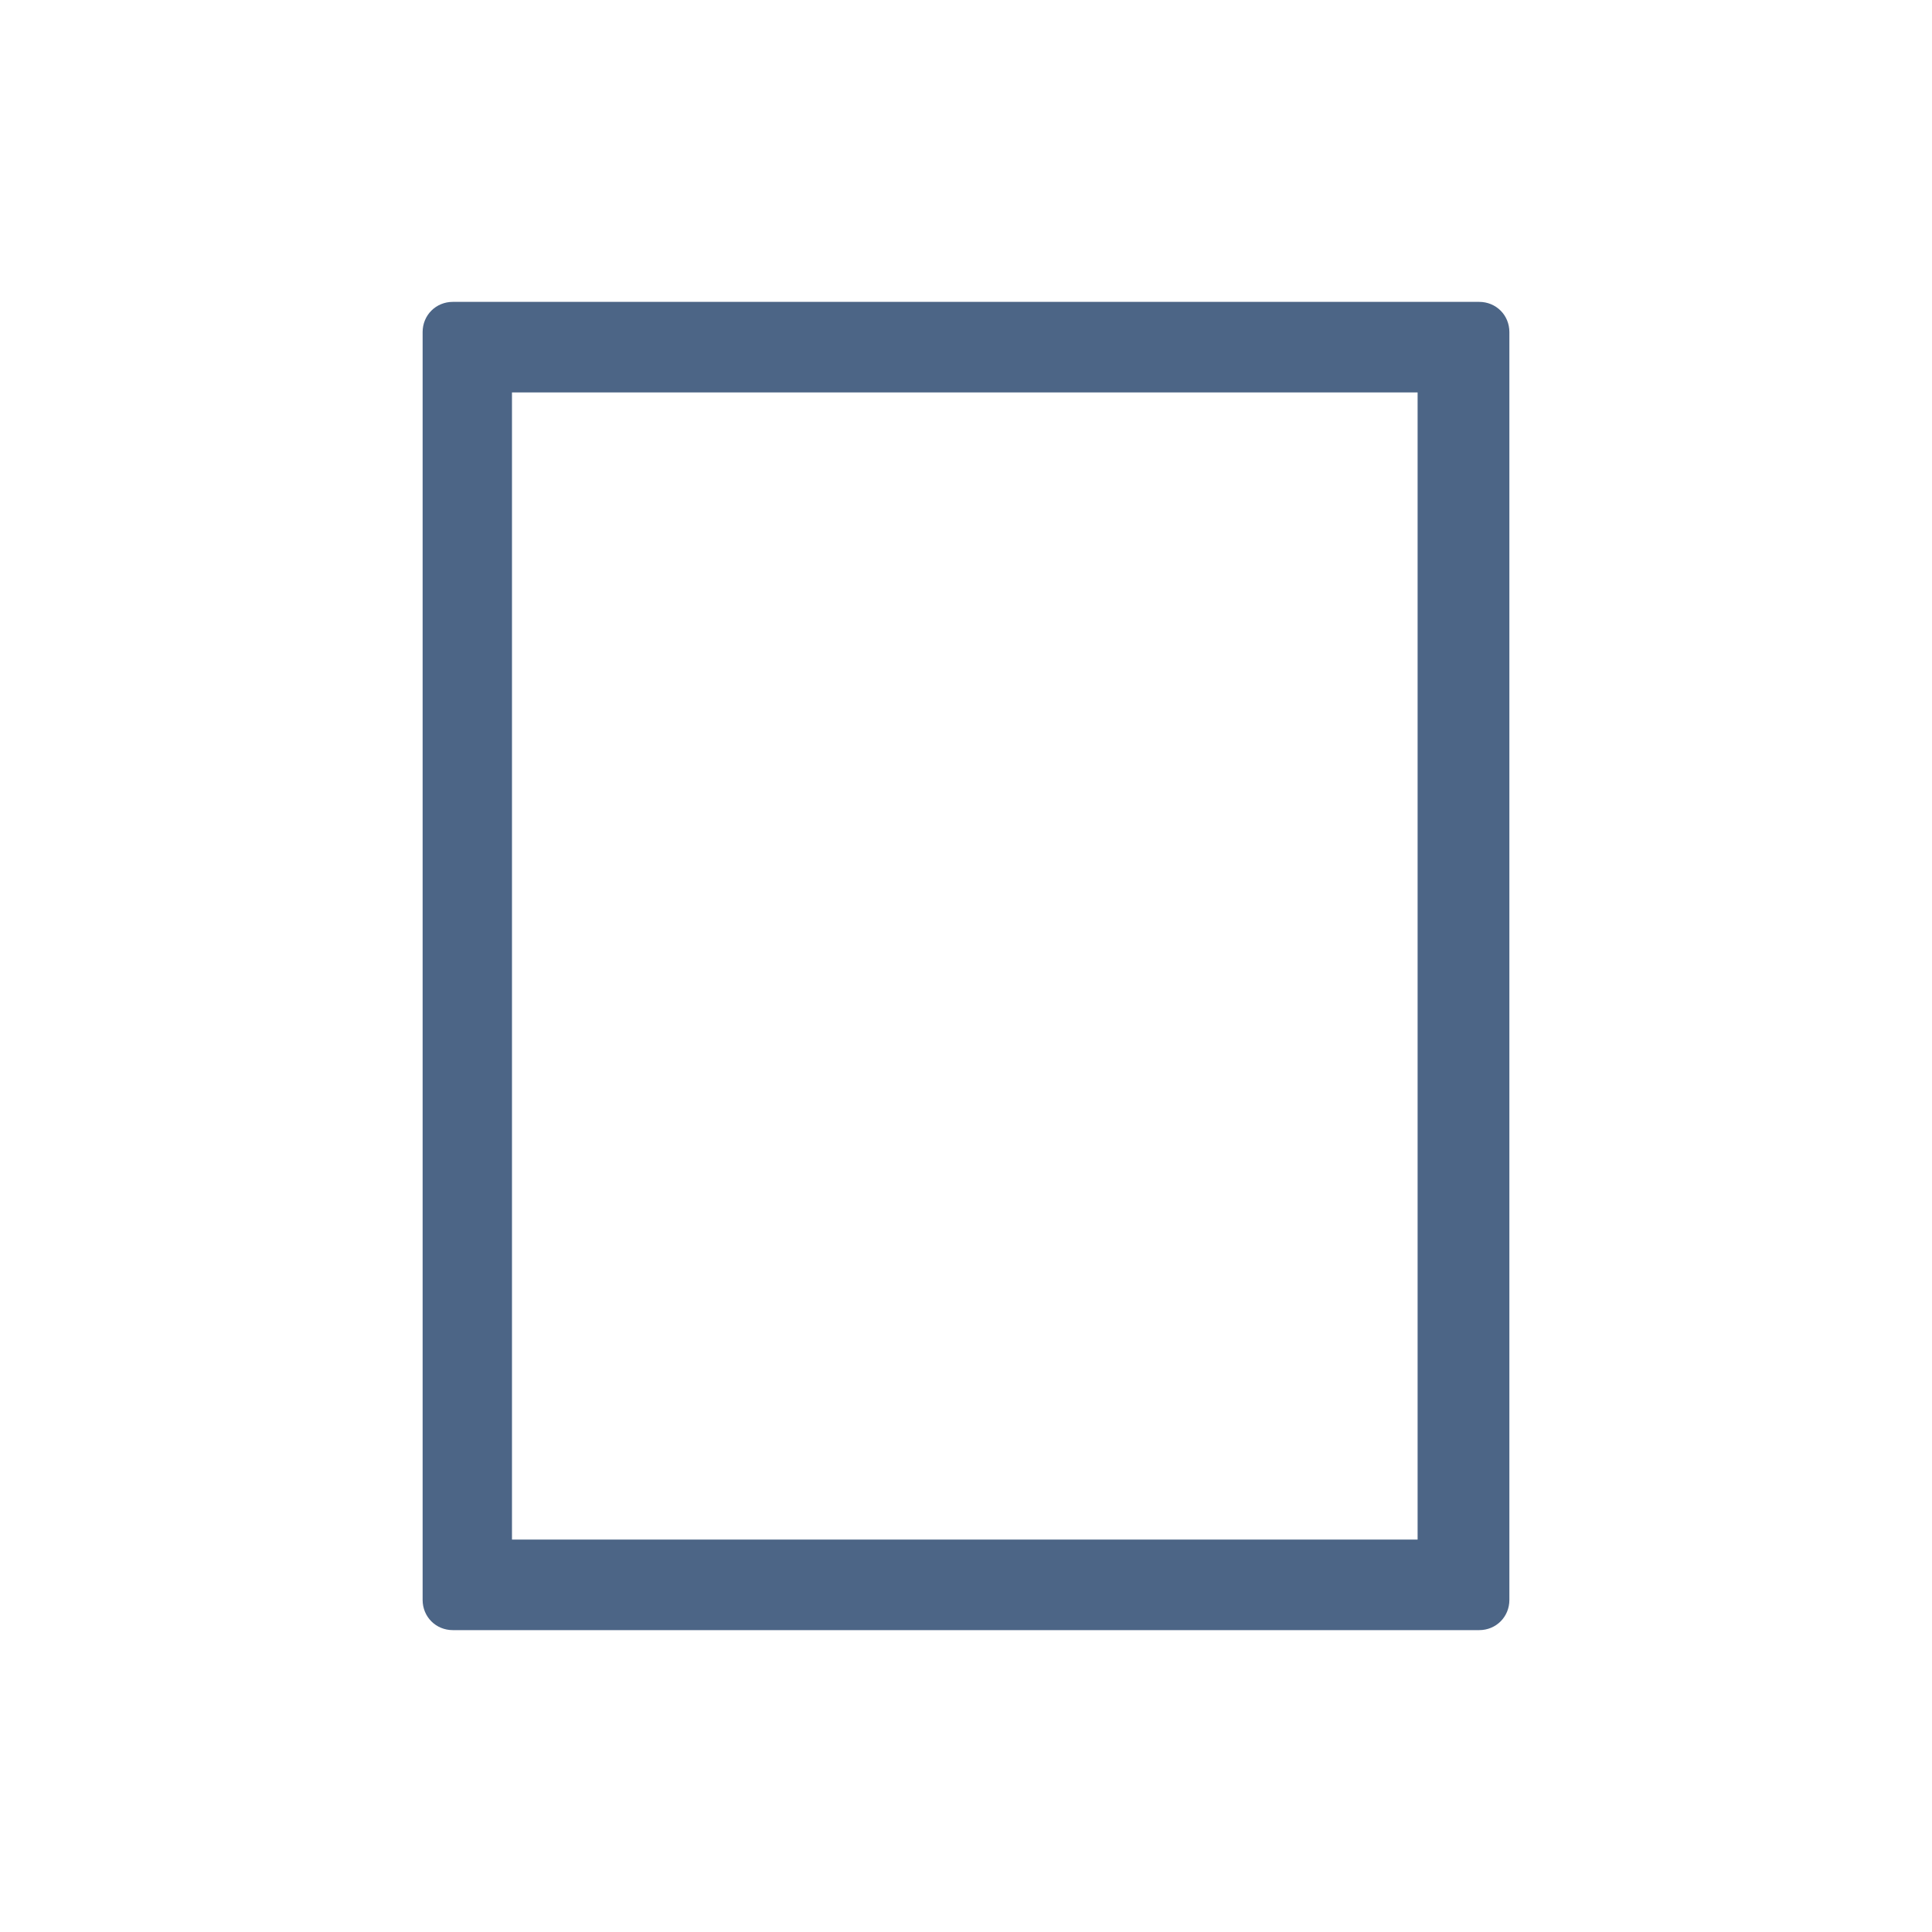
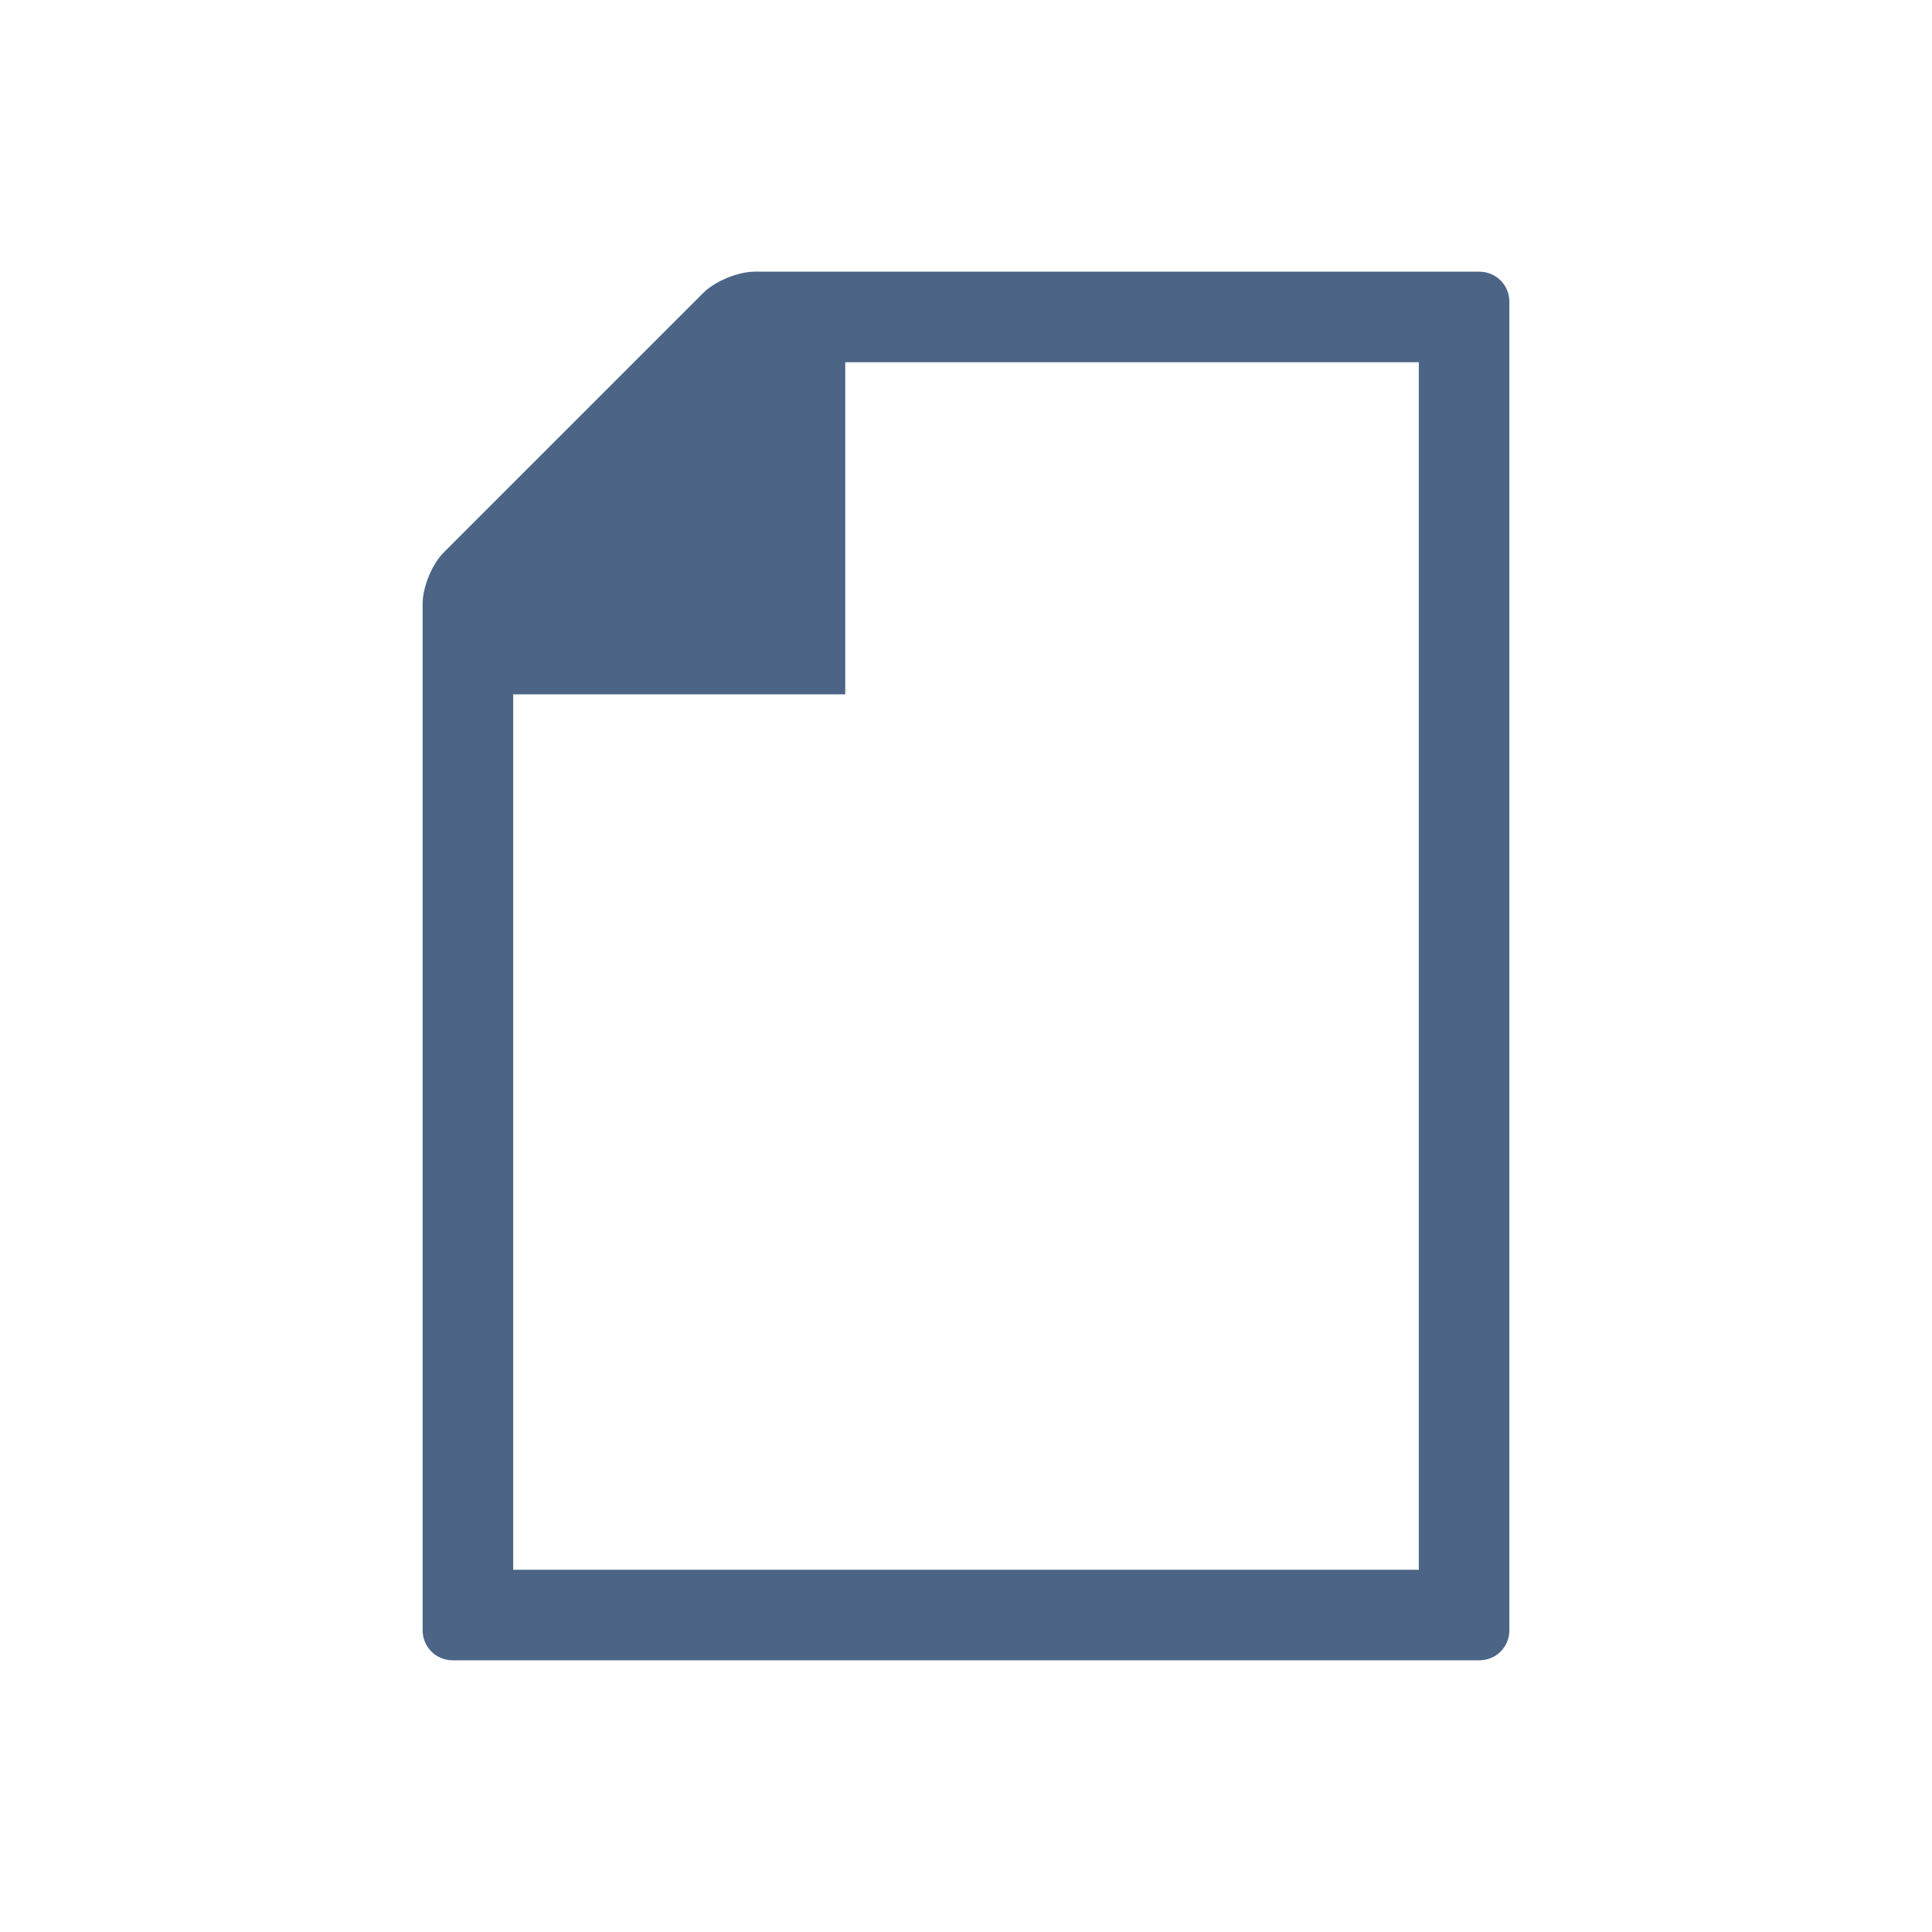
<svg xmlns="http://www.w3.org/2000/svg" xmlns:xlink="http://www.w3.org/1999/xlink" version="1.1" id="Layer_1" x="0px" y="0px" viewBox="0 0 320 320" style="enable-background:new 0 0 320 320;" xml:space="preserve">
  <style type="text/css">
- 	.st0{clip-path:url(#SVGID_00000015350586389944947340000004539311653750179992_);fill:#4C6586;}
+ 	.st0{clip-path:url(#SVGID_00000158713672213393452640000006820399294736722350_);fill:#4C6586;}
	.st1{fill:none;}
</style>
  <g>
-     <g>
-       <defs>
-         <rect id="SVGID_1_" x="70" y="50" width="180" height="220" />
-       </defs>
-       <clipPath id="SVGID_00000102504032359301898670000016423926776113034659_">
-         <use xlink:href="#SVGID_1_" style="overflow:visible;" />
-       </clipPath>
-       <path style="clip-path:url(#SVGID_00000102504032359301898670000016423926776113034659_);fill:#4C6586;" d="M234.8,255h-150V65    h150V255z M250,265V55c0-2.8-2.2-5-5-5H75c-2.8,0-5,2.2-5,5v210c0,2.8,2.2,5,5,5h170C247.8,270,250,267.8,250,265" />
-     </g>
+     <defs>
+       <rect id="SVGID_1_" x="70" y="45" width="180" height="230" />
+     </defs>
+     <clipPath id="SVGID_00000103254710140731101230000001405483826302529161_">
+       <use xlink:href="#SVGID_1_" style="overflow:visible;" />
+     </clipPath>
+     <path style="clip-path:url(#SVGID_00000103254710140731101230000001405483826302529161_);fill:#4C6586;" d="M235,260H85V115h55V60   h95V260z M250,270V50c0-2.8-2.2-5-5-5H140h-10.2H125c-2.8,0-6.6,1.6-8.5,3.5L73.5,91.5c-2,2-3.5,5.8-3.5,8.5v7.7v7.3v155   c0,2.8,2.2,5,5,5h170C247.8,275,250,272.8,250,270" />
  </g>
-   <rect class="st1" width="320" height="320" />
+   <rect x="0" class="st1" width="320" height="320" />
</svg>
